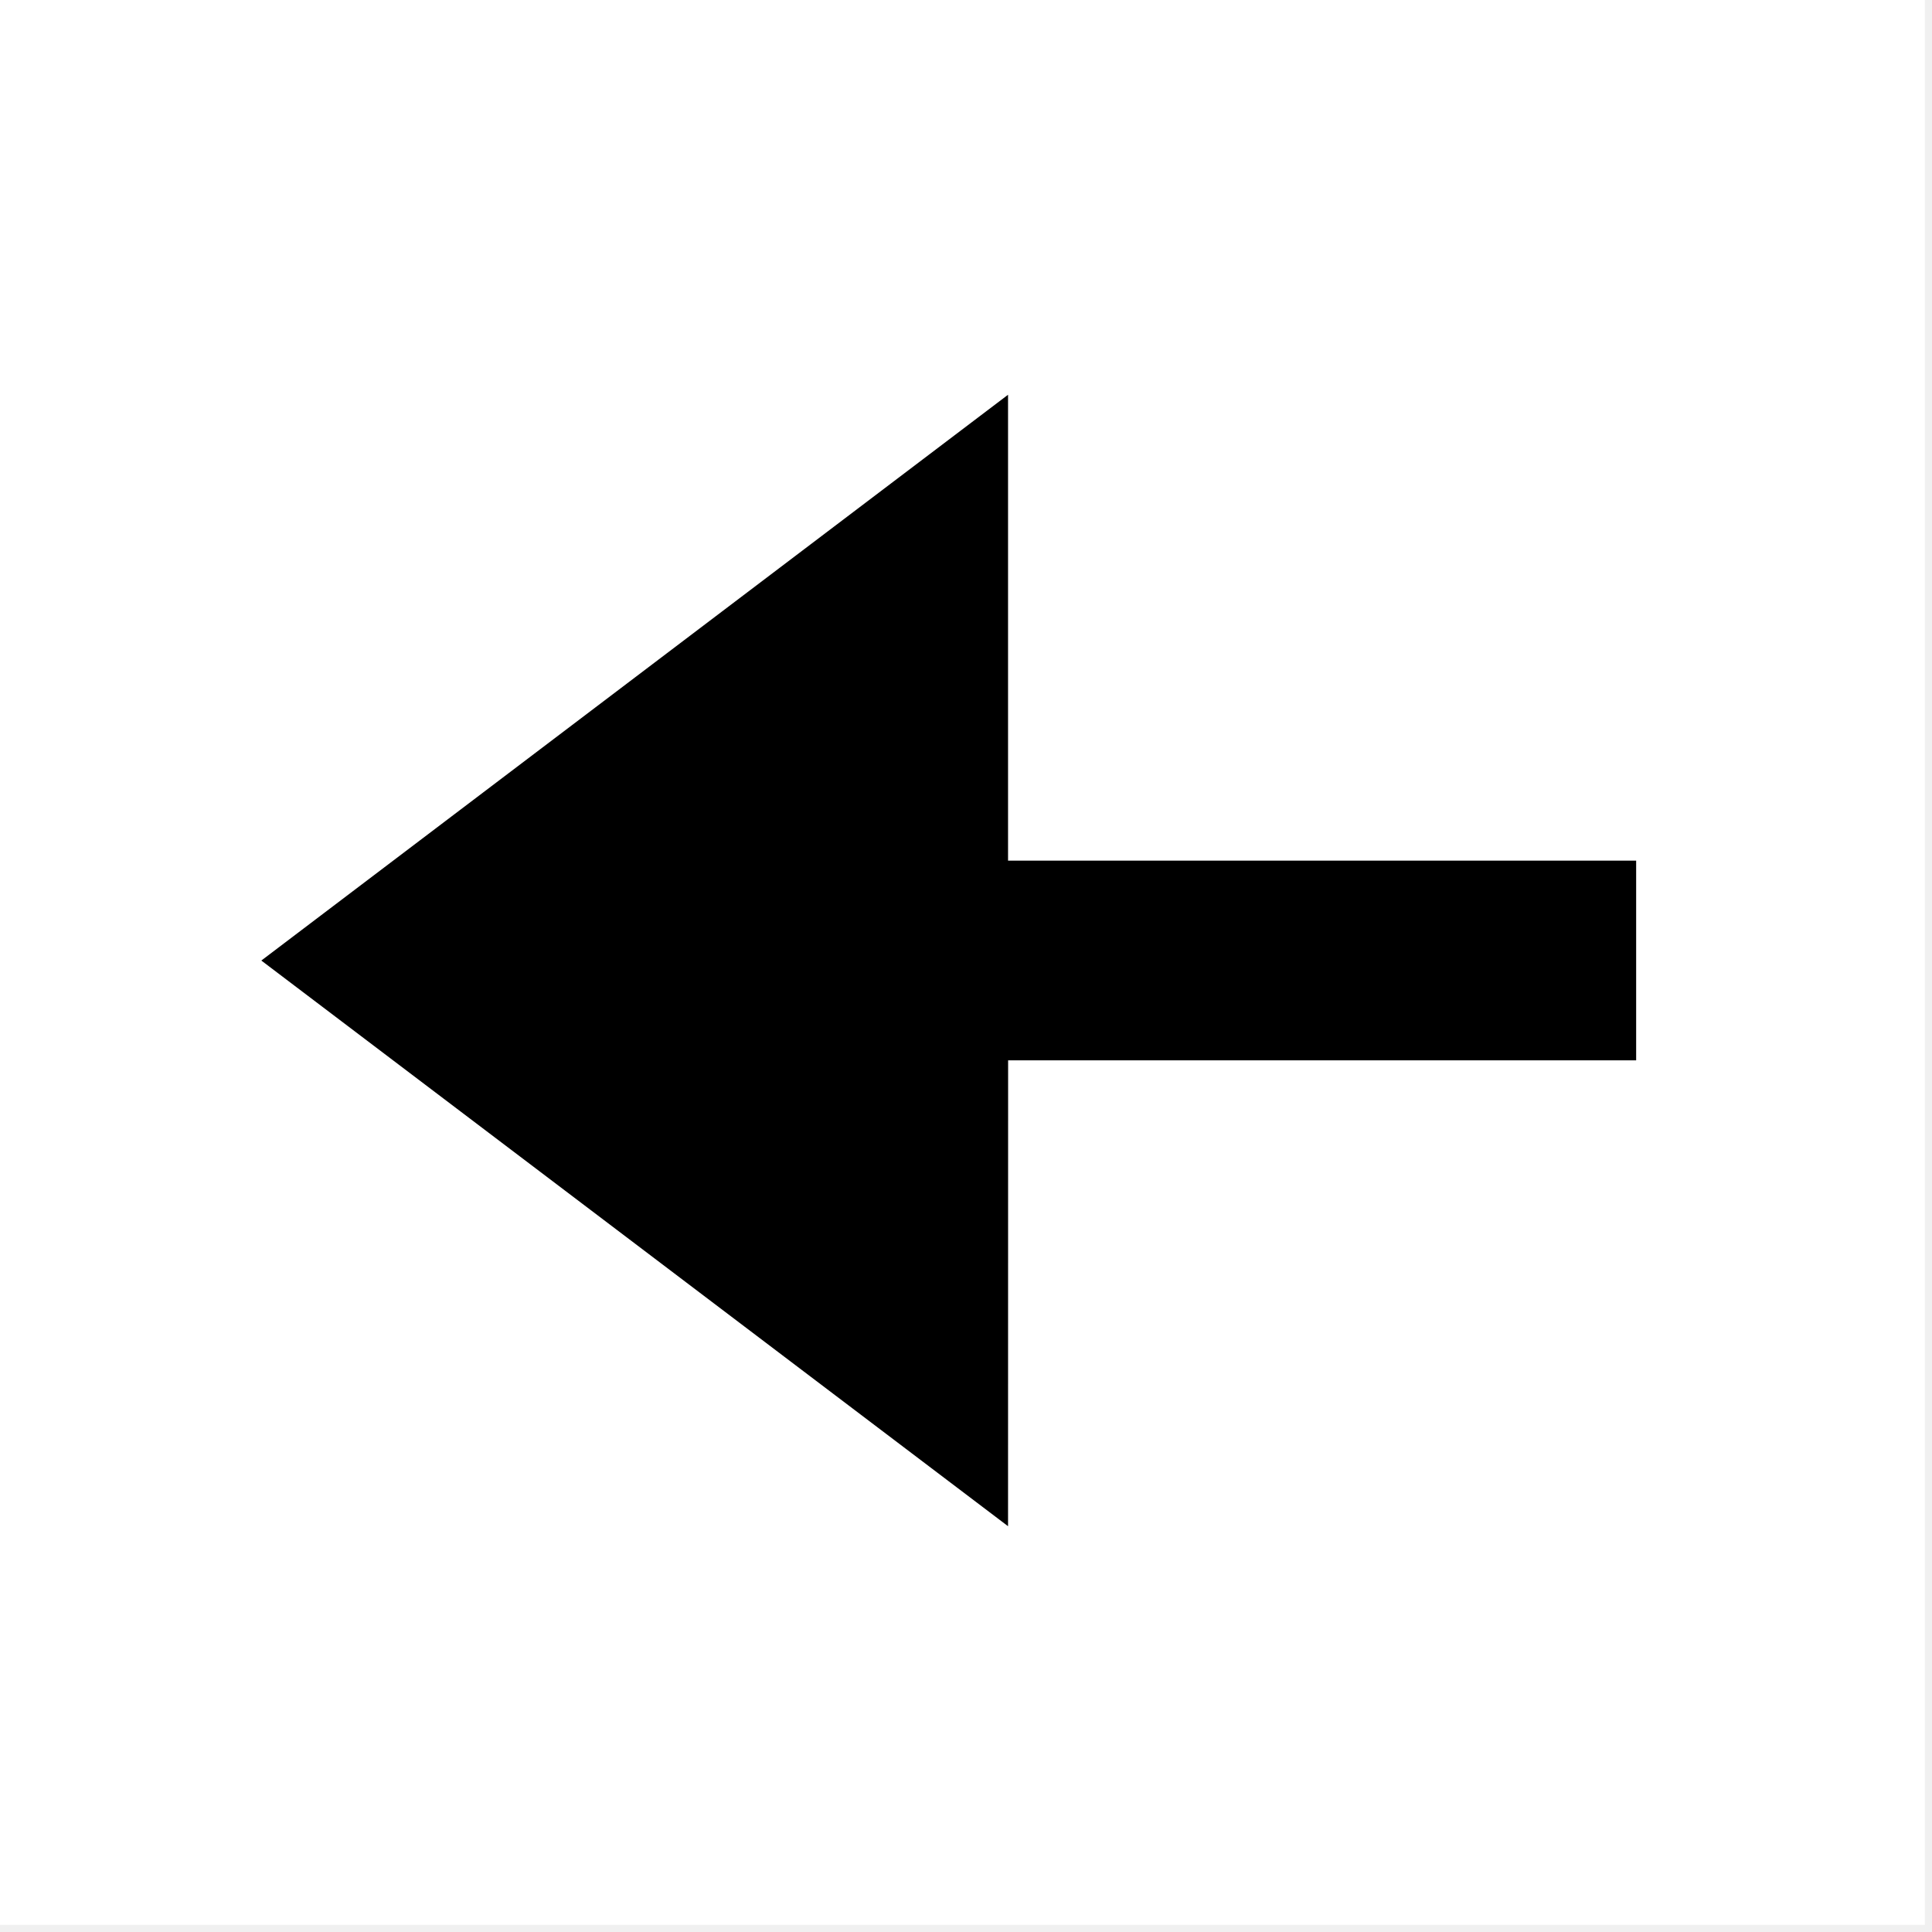
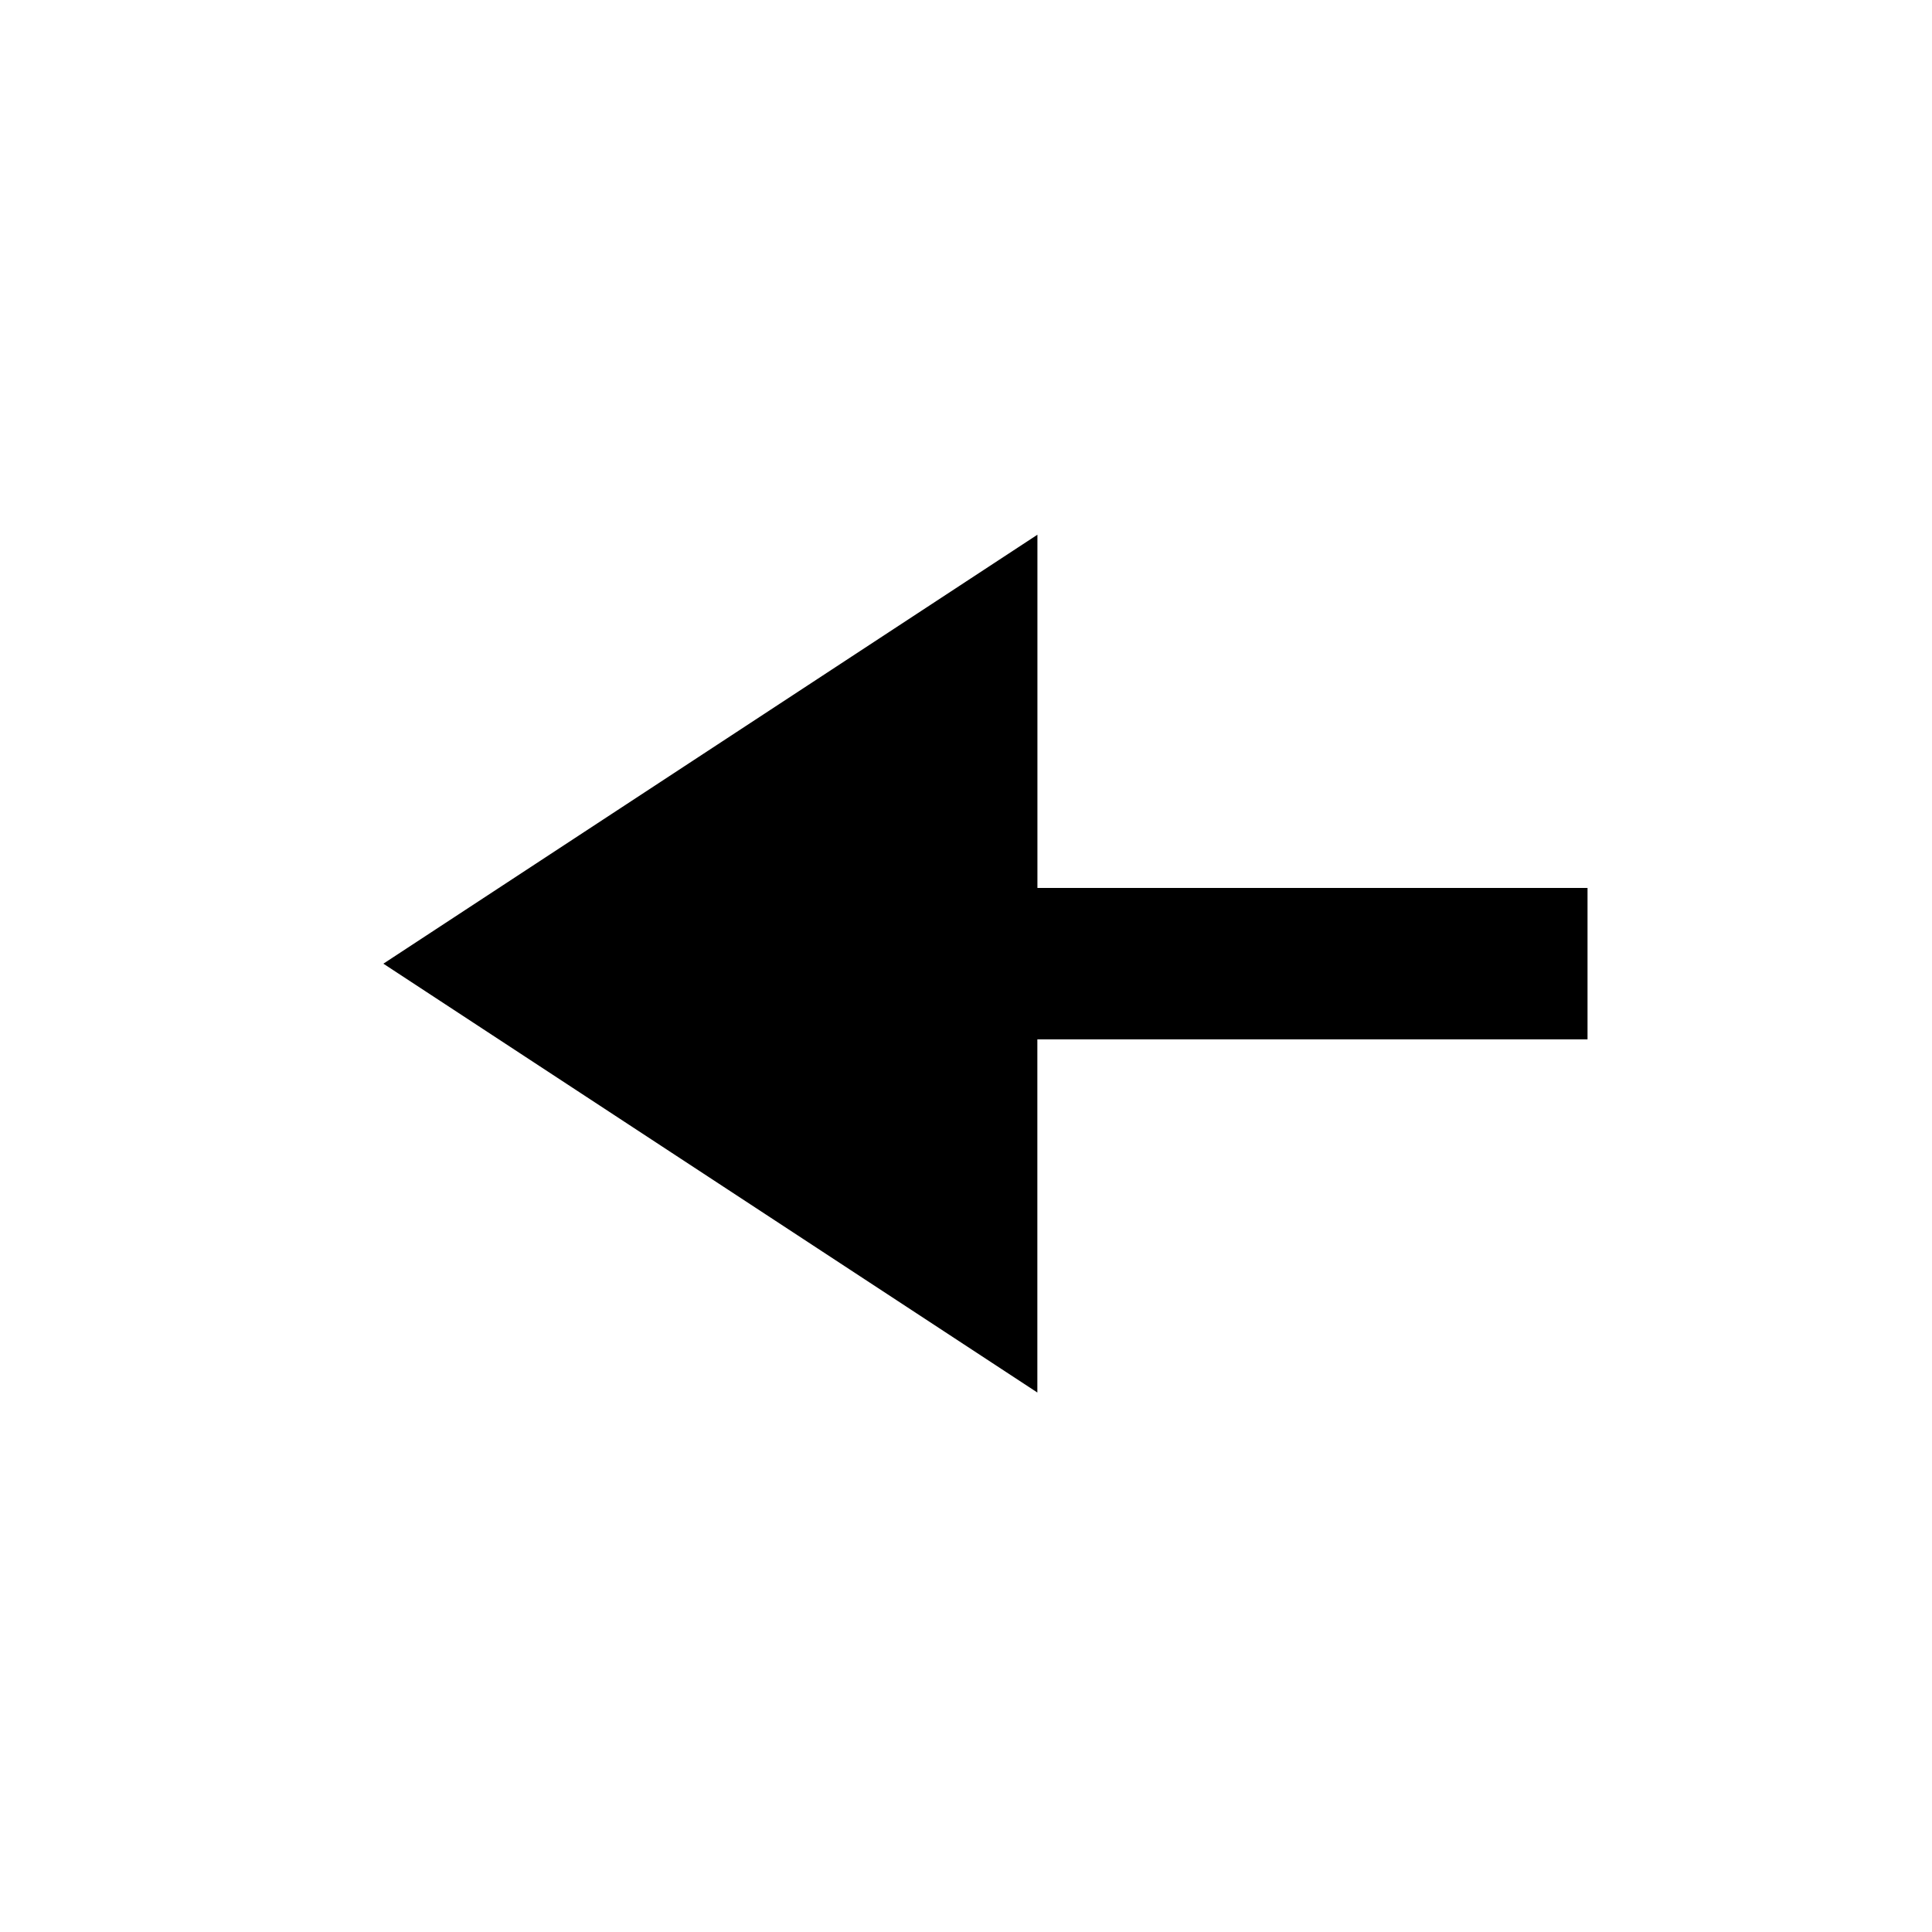
- <svg xmlns="http://www.w3.org/2000/svg" width="28px" height="28px" viewBox="0 0 28 28" version="1.1">
+ <svg xmlns="http://www.w3.org/2000/svg" width="30px" height="30px" viewBox="0 0 30 30" version="1.1">
  <description>Created with Sketch (http://www.bohemiancoding.com/sketch)</description>
  <defs />
  <g id="Page-1" stroke="none" stroke-width="1" fill="none" fill-rule="evenodd">
-     <g id="Pil_160214" transform="translate(-60, -63)">
-       <g id="Layer_2" transform="translate(56, 63)" />
-       <g id="Layer_1" />
-     </g>
-     <g id="Rectangle-+-Shape-copy">
-       <rect id="Rectangle" fill="#FFFFFF" x="0" y="0" width="27.896" height="27.896" />
-       <path d="M23.911,13.921 L13.089,22.119 L13.088,15.367 L3.986,15.367 L3.986,12.473 L13.089,12.473 L13.089,5.721 L23.911,13.921 L23.911,13.921 Z" id="Shape-copy" fill="#000000" transform="translate(13.84918, 13.99364) scale(-1, 1) translate(-13.84918, -13.99364) " />
+     <g id="30pixlar">
+       <rect id="Rectangle" fill="#FFFFFF" x="0" y="0" width="30" height="30" />
+       <path d="M24.349,14.964 L14.194,21.623 L14.194,16.139 L5.651,16.139 L5.651,13.788 L14.193,13.788 L14.193,8.303 L24.349,14.964 L24.349,14.964 Z" id="Shape" fill="#000000" transform="translate(15.151, 14.803) scale(-1, 1) translate(-15.151, -14.803) " />
    </g>
  </g>
</svg>
